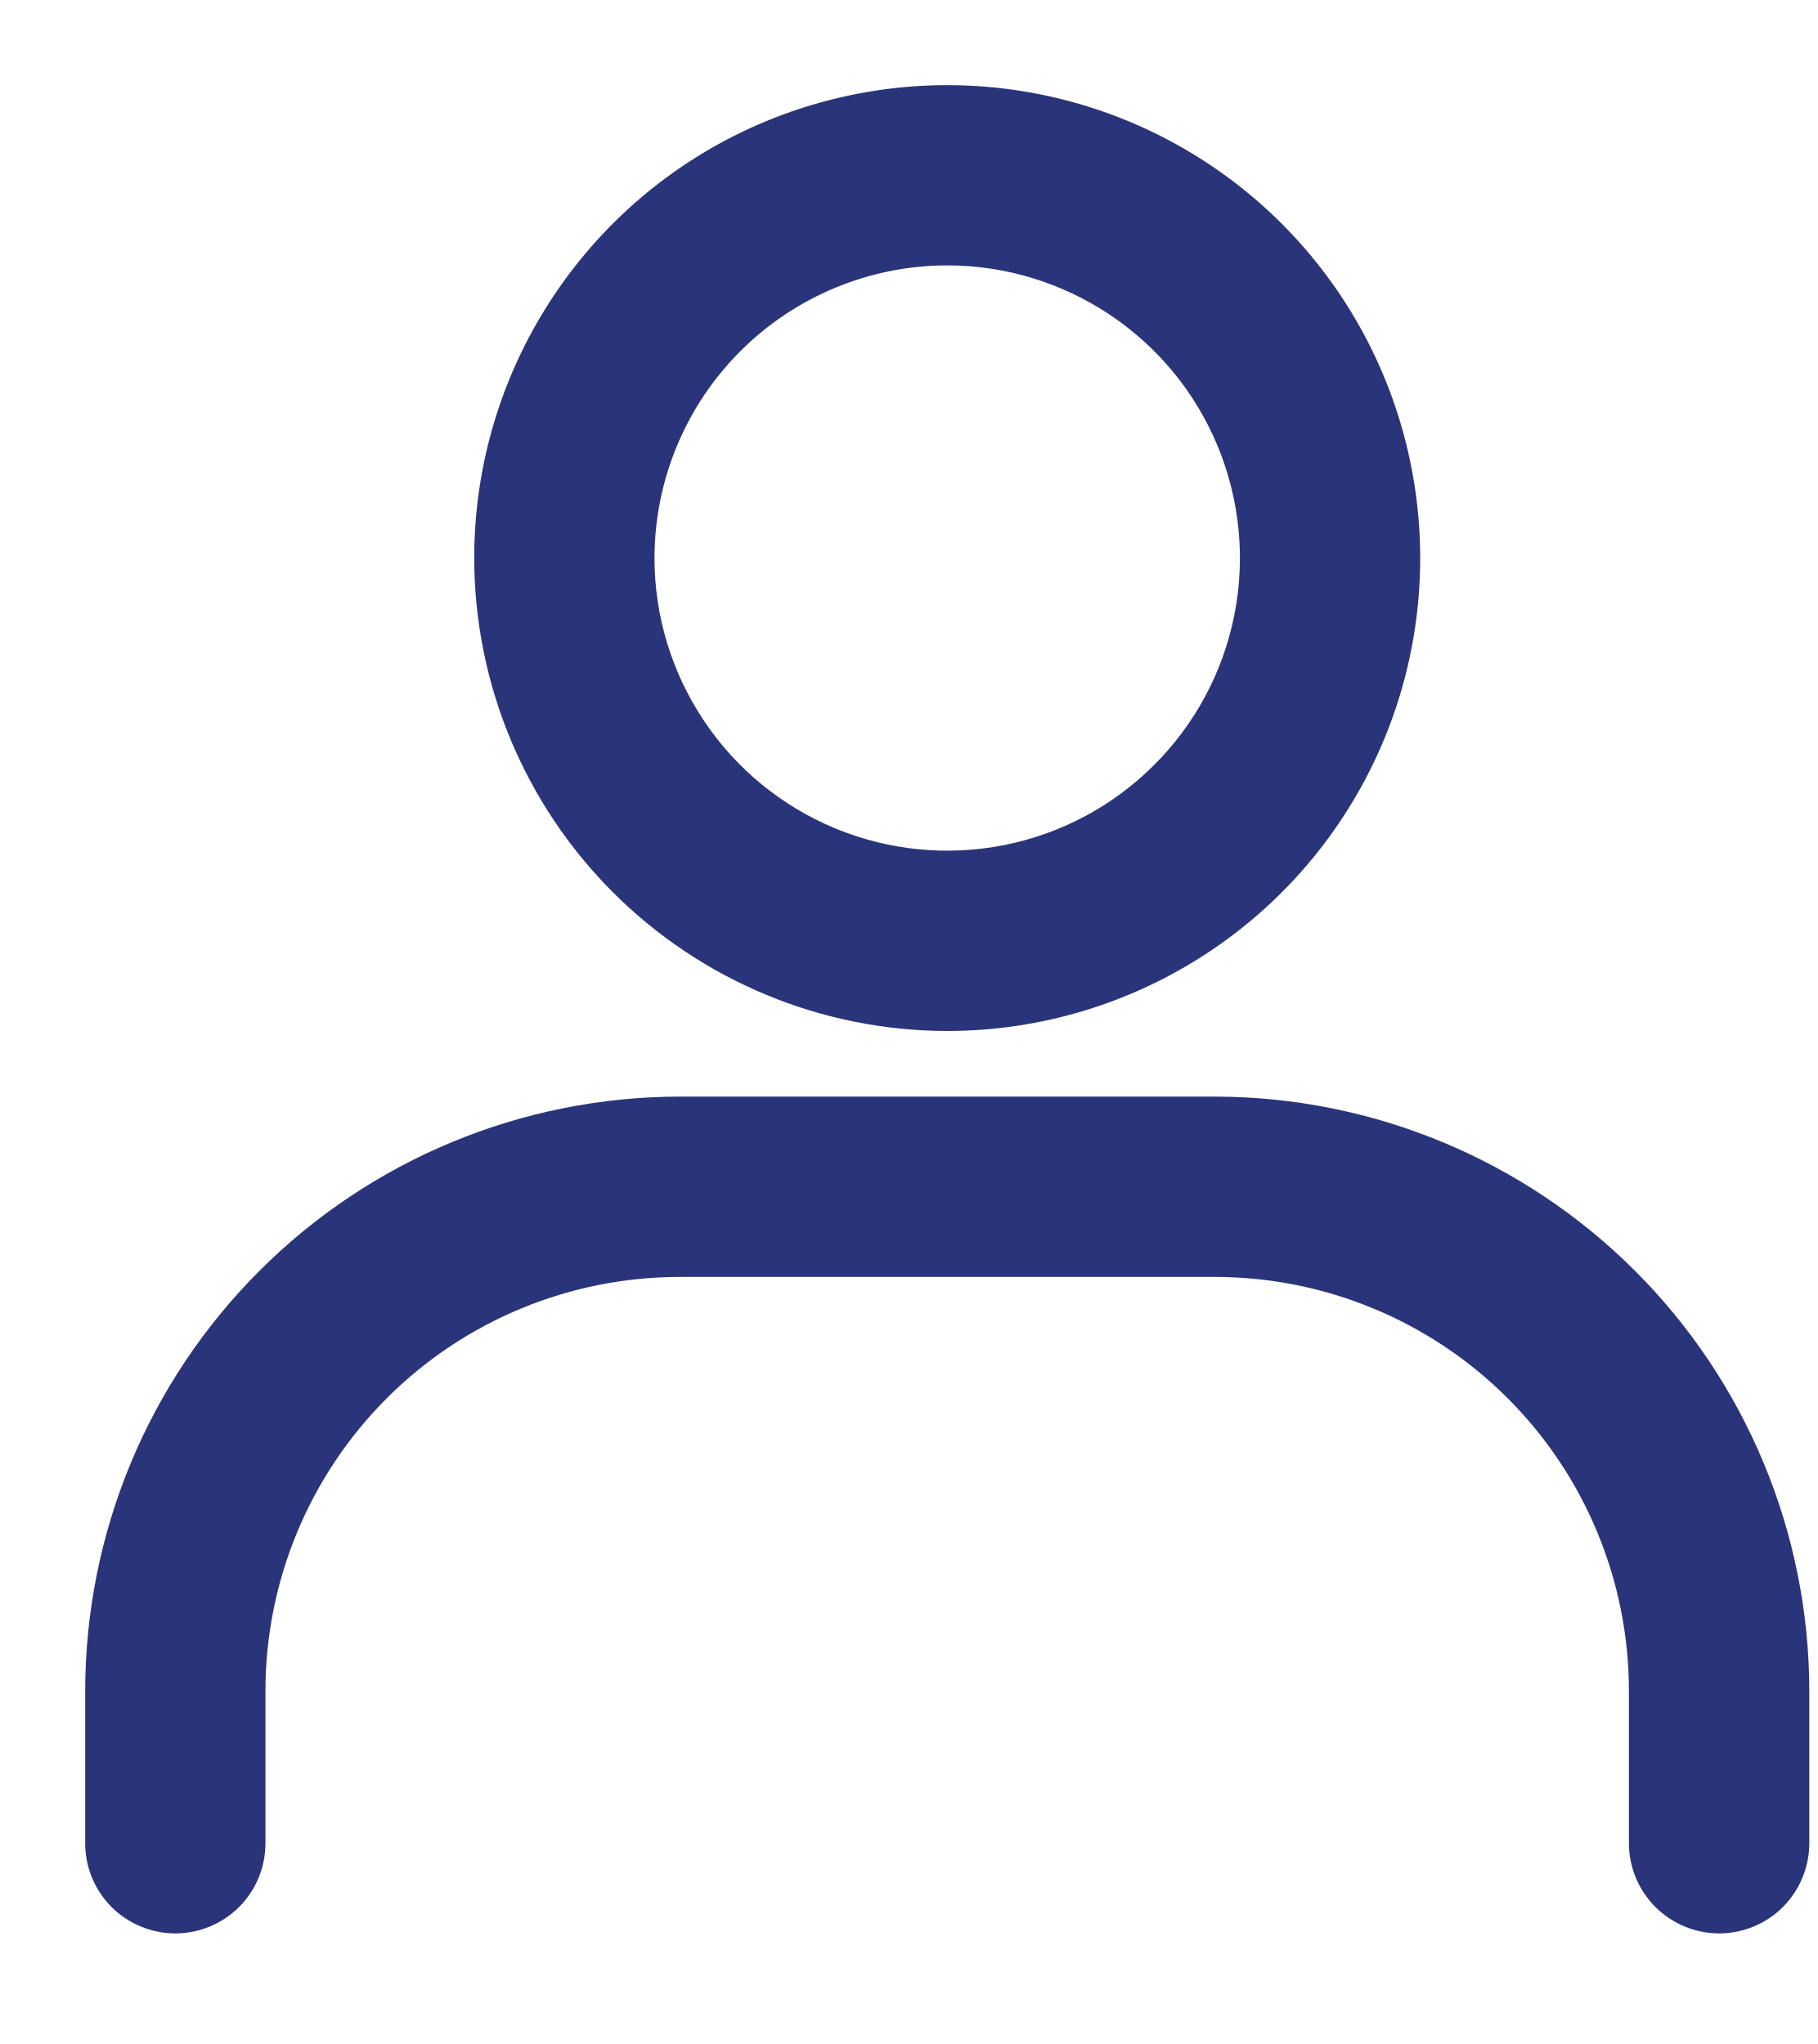
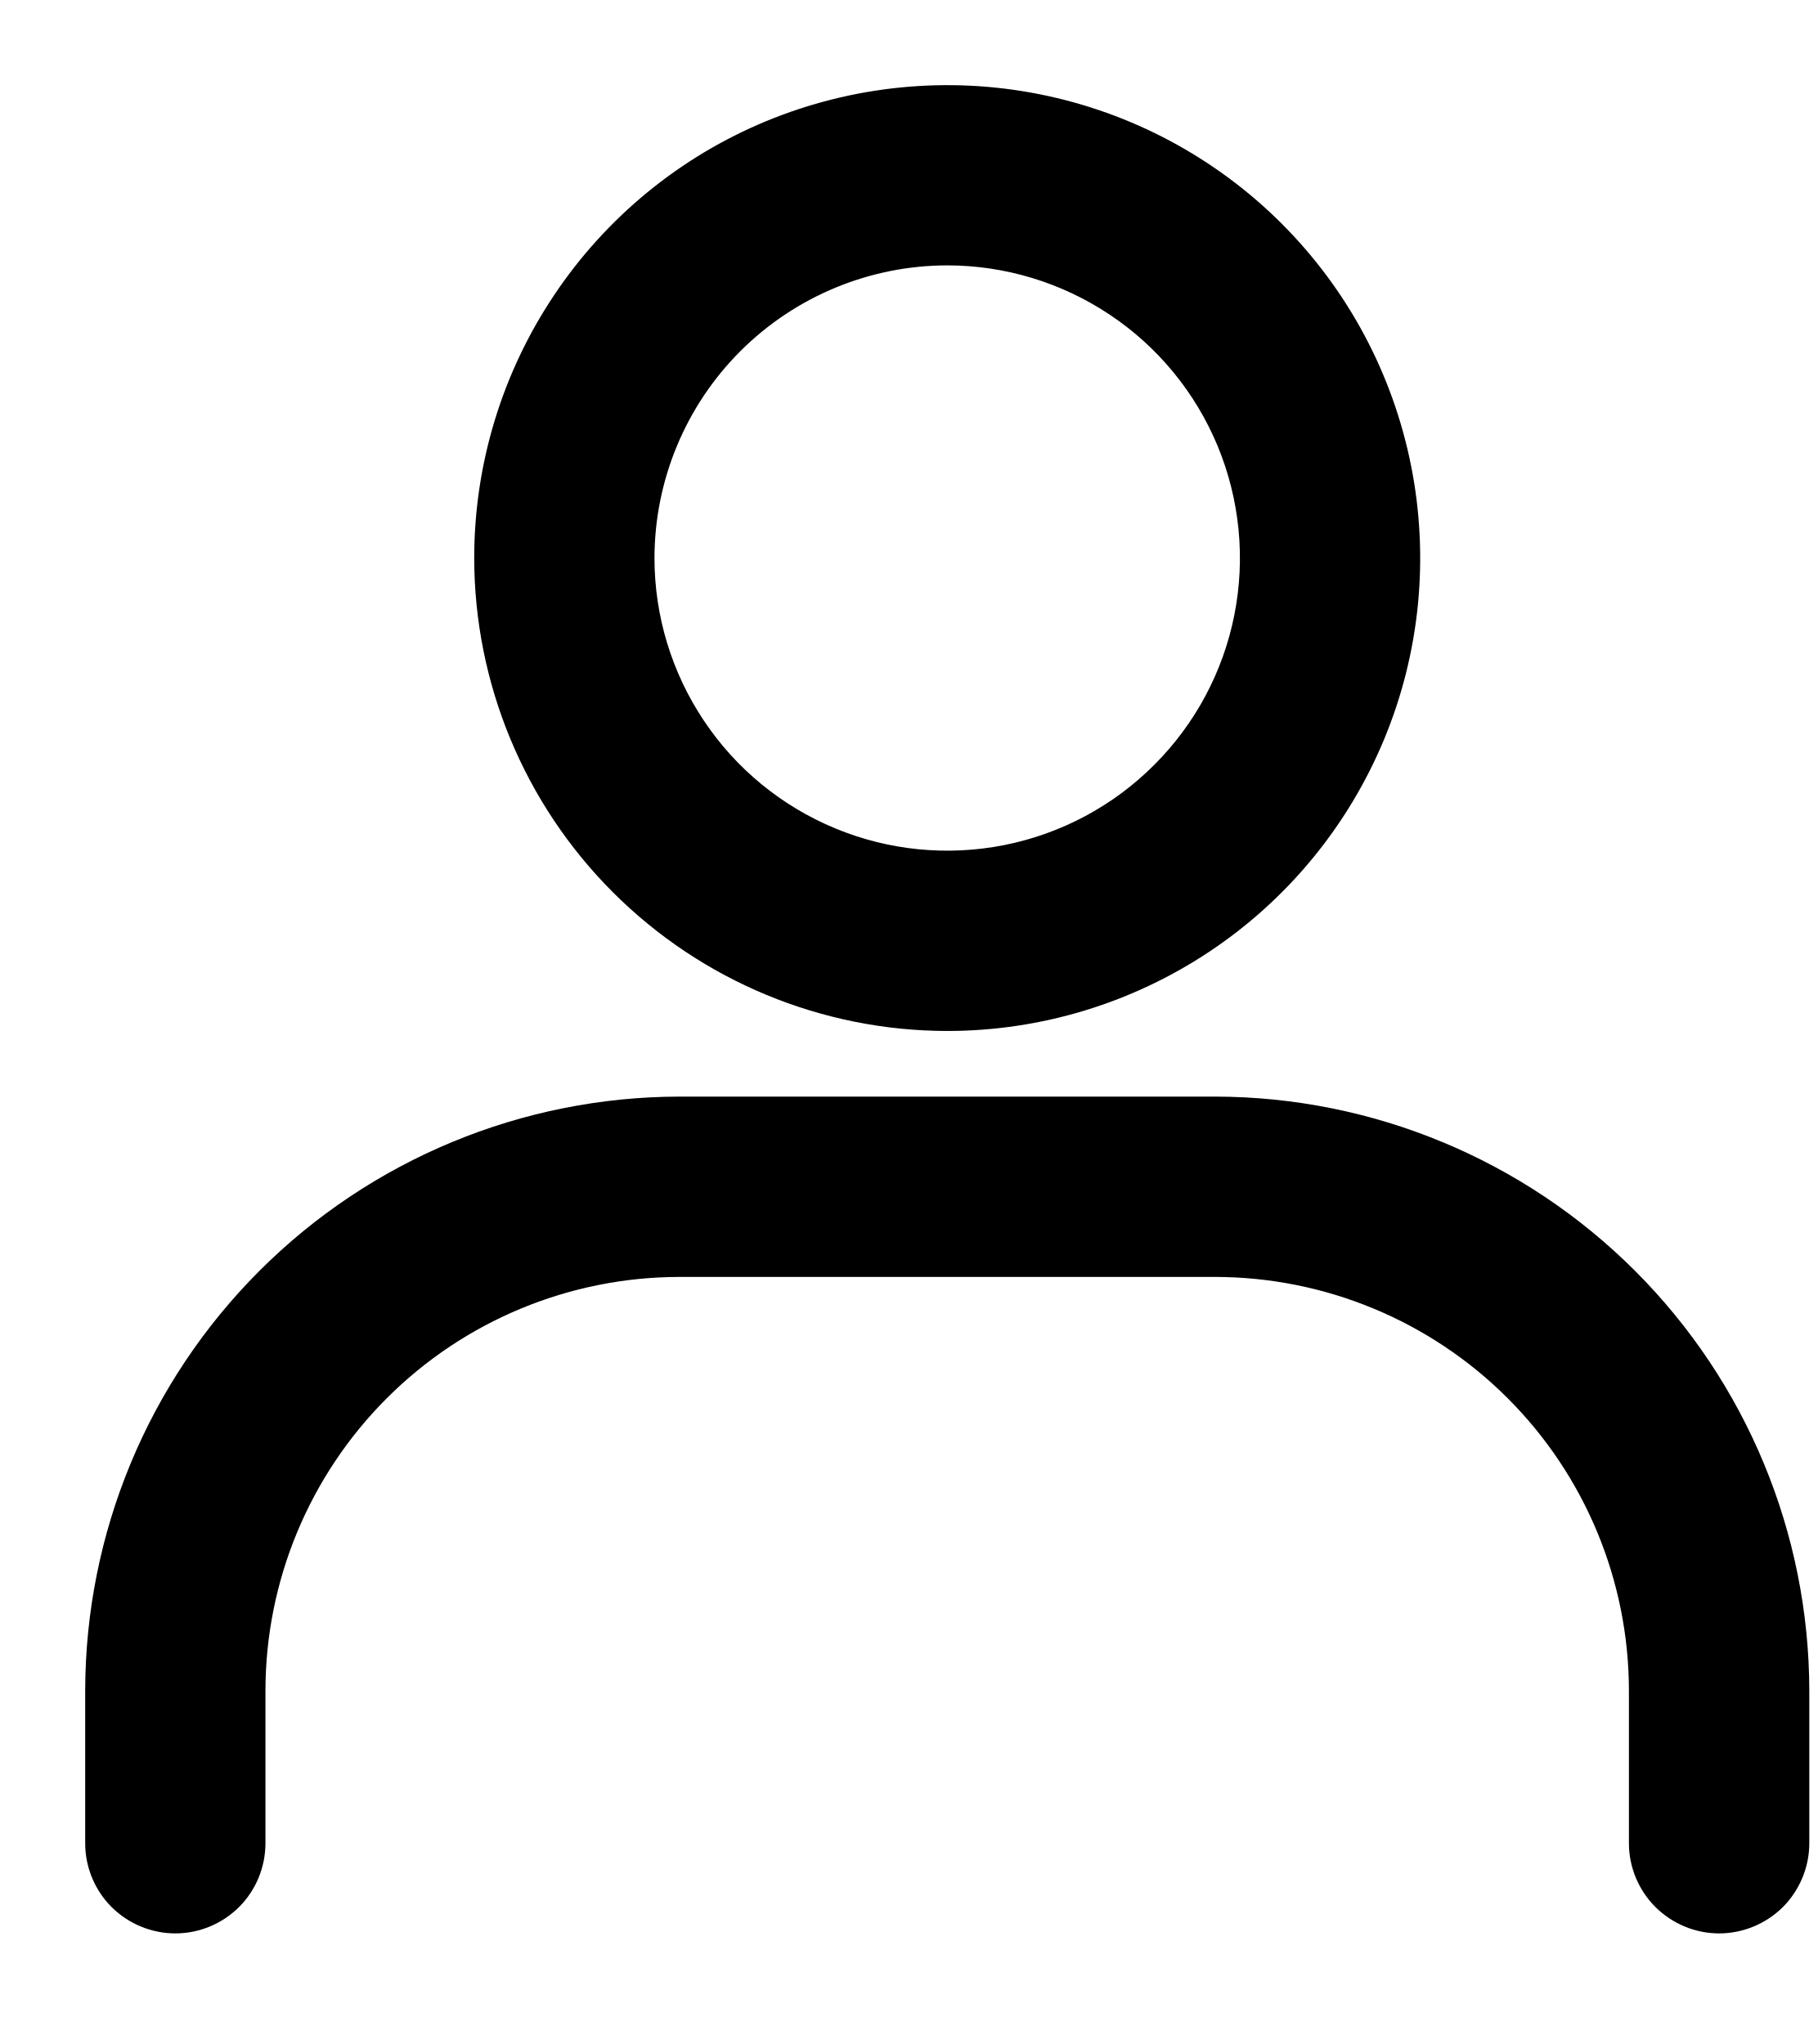
<svg xmlns="http://www.w3.org/2000/svg" width="16" height="18" viewBox="0 0 16 18" fill="none">
-   <path d="M8.339 8.829C9.114 8.829 9.87 8.599 10.514 8.169C11.158 7.739 11.659 7.128 11.956 6.412C12.252 5.697 12.329 4.91 12.178 4.151C12.027 3.391 11.655 2.694 11.107 2.146C10.56 1.599 9.862 1.226 9.103 1.075C8.344 0.924 7.557 1.002 6.841 1.298C6.126 1.594 5.515 2.096 5.085 2.74C4.655 3.383 4.425 4.14 4.425 4.914C4.426 5.952 4.839 6.947 5.573 7.681C6.307 8.415 7.302 8.828 8.339 8.829ZM8.339 2.087C8.898 2.087 9.445 2.253 9.91 2.564C10.375 2.874 10.737 3.316 10.951 3.832C11.165 4.349 11.221 4.917 11.112 5.466C11.003 6.014 10.734 6.518 10.338 6.913C9.943 7.309 9.439 7.578 8.891 7.687C8.342 7.796 7.774 7.74 7.258 7.526C6.741 7.312 6.299 6.95 5.989 6.485C5.678 6.02 5.512 5.473 5.512 4.914C5.513 4.165 5.811 3.446 6.341 2.916C6.871 2.386 7.59 2.088 8.339 2.087ZM1.544 16.776C1.688 16.776 1.826 16.718 1.928 16.617C2.03 16.515 2.087 16.376 2.087 16.232V14.888C2.088 13.856 2.499 12.866 3.229 12.136C3.959 11.406 4.949 10.996 5.981 10.995H10.698C11.73 10.996 12.72 11.406 13.45 12.136C14.18 12.866 14.59 13.856 14.591 14.888V16.232C14.591 16.376 14.649 16.515 14.751 16.617C14.853 16.718 14.991 16.776 15.135 16.776C15.279 16.776 15.418 16.718 15.52 16.617C15.621 16.515 15.679 16.376 15.679 16.232V14.888C15.677 13.568 15.152 12.302 14.218 11.368C13.284 10.434 12.018 9.909 10.698 9.907H5.982C4.661 9.909 3.395 10.434 2.461 11.368C1.527 12.302 1.002 13.568 1 14.888V16.232C1 16.376 1.057 16.515 1.159 16.617C1.261 16.718 1.399 16.776 1.544 16.776Z" fill="#2A347A" stroke="#2A347A" stroke-width="0.5" />
+   <path d="M8.339 8.829C9.114 8.829 9.87 8.599 10.514 8.169C11.158 7.739 11.659 7.128 11.956 6.412C12.252 5.697 12.329 4.91 12.178 4.151C12.027 3.391 11.655 2.694 11.107 2.146C10.56 1.599 9.862 1.226 9.103 1.075C8.344 0.924 7.557 1.002 6.841 1.298C6.126 1.594 5.515 2.096 5.085 2.74C4.655 3.383 4.425 4.14 4.425 4.914C4.426 5.952 4.839 6.947 5.573 7.681C6.307 8.415 7.302 8.828 8.339 8.829ZM8.339 2.087C8.898 2.087 9.445 2.253 9.91 2.564C10.375 2.874 10.737 3.316 10.951 3.832C11.165 4.349 11.221 4.917 11.112 5.466C11.003 6.014 10.734 6.518 10.338 6.913C9.943 7.309 9.439 7.578 8.891 7.687C8.342 7.796 7.774 7.74 7.258 7.526C6.741 7.312 6.299 6.95 5.989 6.485C5.678 6.02 5.512 5.473 5.512 4.914C5.513 4.165 5.811 3.446 6.341 2.916C6.871 2.386 7.59 2.088 8.339 2.087ZM1.544 16.776C1.688 16.776 1.826 16.718 1.928 16.617C2.03 16.515 2.087 16.376 2.087 16.232V14.888C2.088 13.856 2.499 12.866 3.229 12.136C3.959 11.406 4.949 10.996 5.981 10.995H10.698C11.73 10.996 12.72 11.406 13.45 12.136C14.18 12.866 14.59 13.856 14.591 14.888V16.232C14.591 16.376 14.649 16.515 14.751 16.617C14.853 16.718 14.991 16.776 15.135 16.776C15.279 16.776 15.418 16.718 15.52 16.617C15.621 16.515 15.679 16.376 15.679 16.232V14.888C15.677 13.568 15.152 12.302 14.218 11.368C13.284 10.434 12.018 9.909 10.698 9.907H5.982C4.661 9.909 3.395 10.434 2.461 11.368C1.527 12.302 1.002 13.568 1 14.888V16.232C1 16.376 1.057 16.515 1.159 16.617C1.261 16.718 1.399 16.776 1.544 16.776Z" fill="#000" stroke="#000" stroke-width="0.5" />
</svg>
